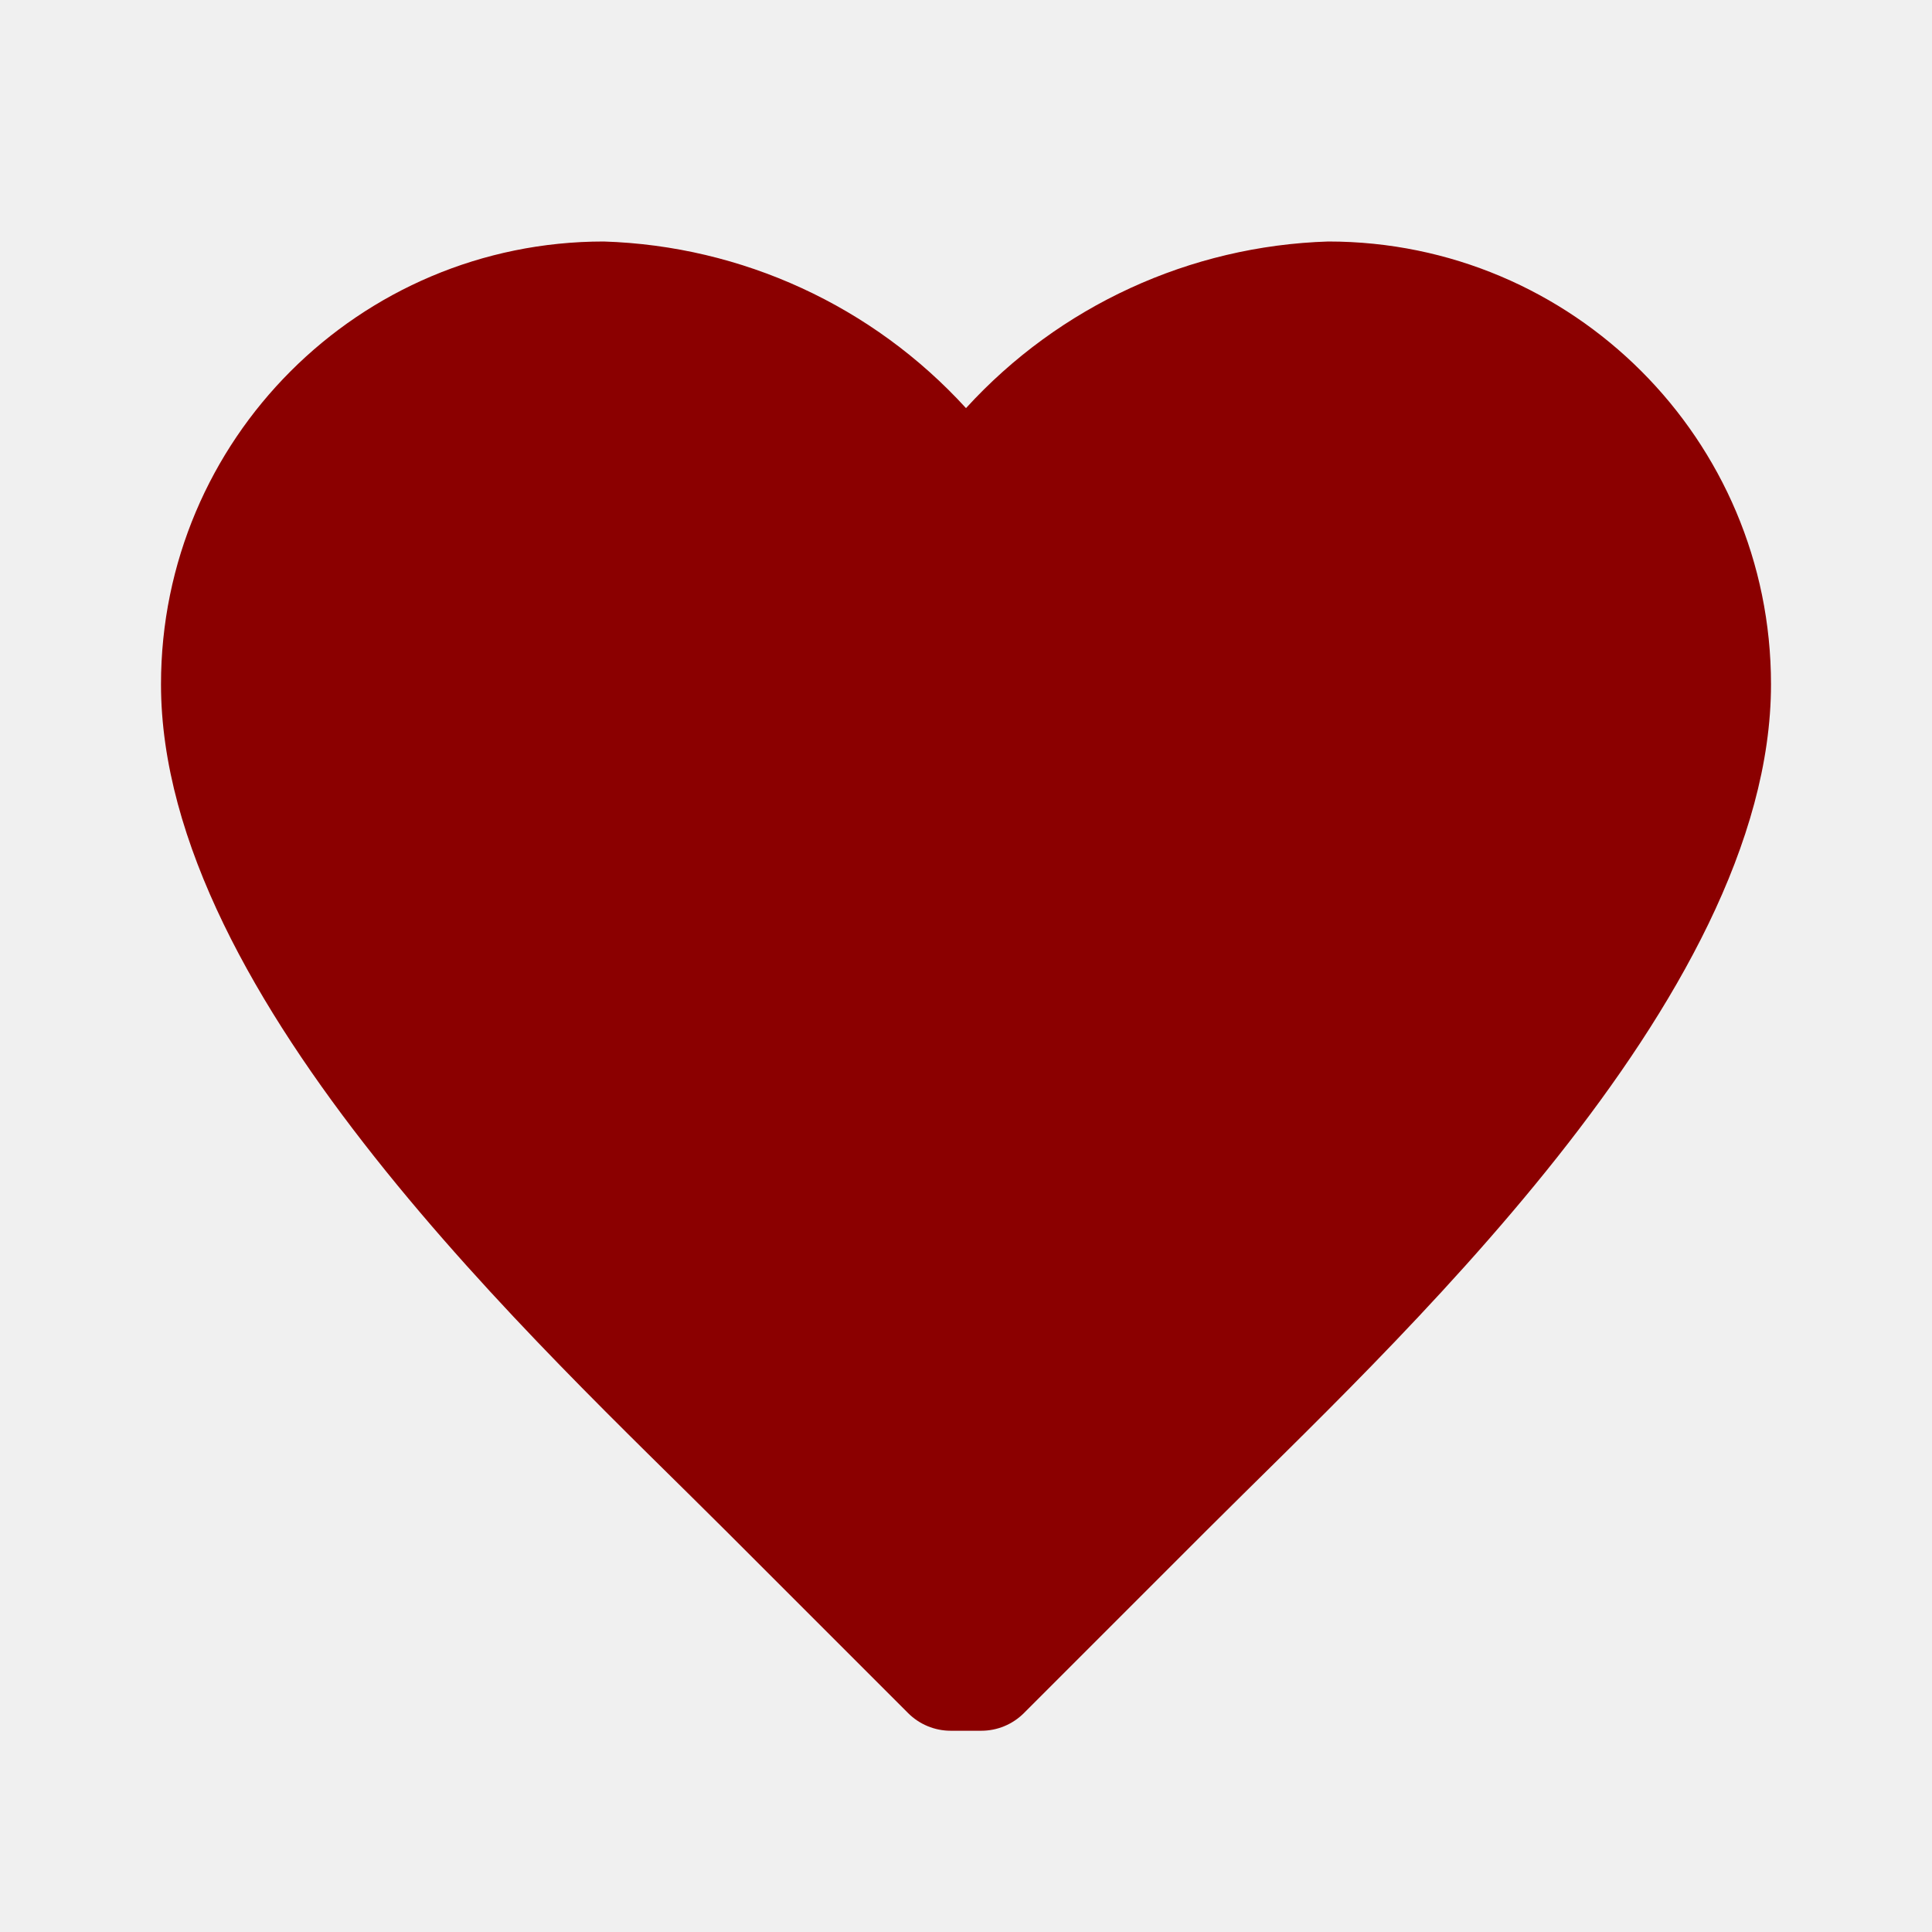
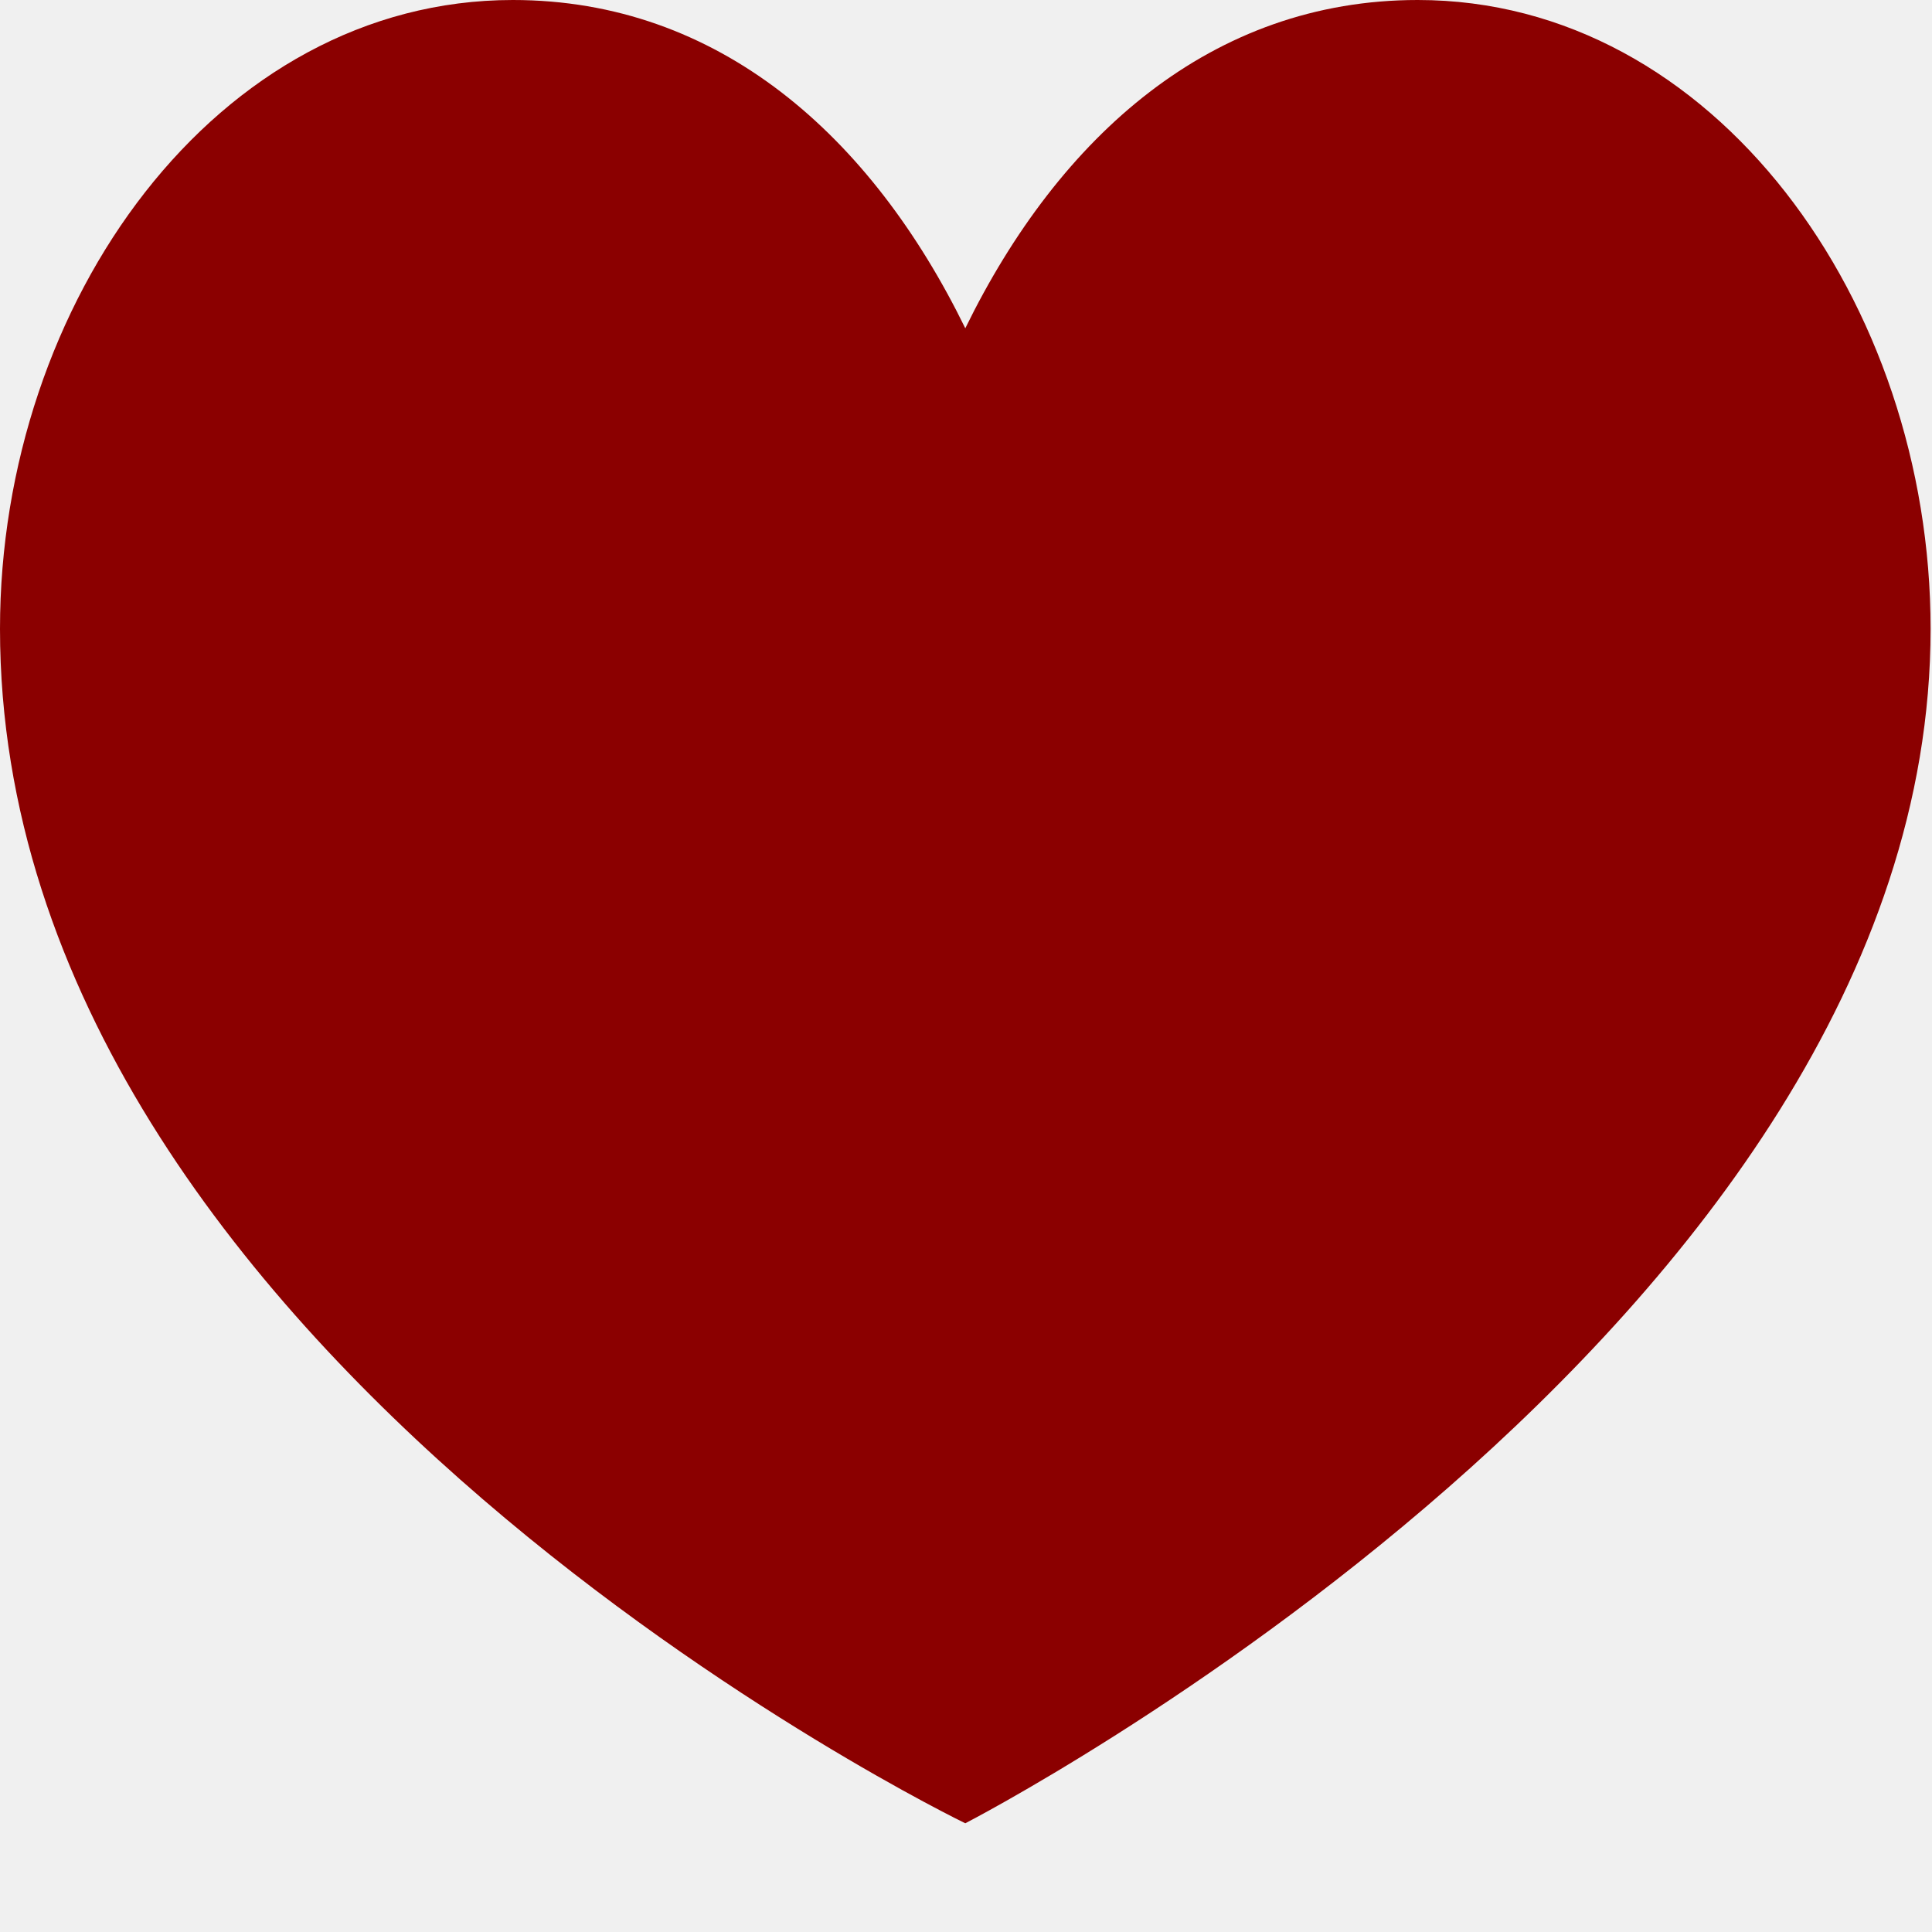
- <svg xmlns="http://www.w3.org/2000/svg" width="24" height="24" viewBox="0 0 24 24" fill="none">
-   <g clip-path="url(#clip0_104_18)">
-     <path d="M22 8.5C22 5.462 19.538 3 16.5 3C14.782 3.054 13.159 3.8 12 5.07C10.841 3.8 9.218 3.054 7.5 3C4.462 3 2 5.462 2 8.5C2 12.42 6.75 16.75 9 19L11.28 21.28C11.421 21.421 11.611 21.5 11.81 21.5H12.19C12.389 21.5 12.579 21.421 12.72 21.28L15 19C17.25 16.75 22 12.42 22 8.5Z" fill="#8B0000" />
-   </g>
-   <defs>
-     <clipPath id="clip0_104_18">
-       <rect width="24" height="24" fill="white" />
-     </clipPath>
-   </defs>
+ <svg xmlns="http://www.w3.org/2000/svg" width="11" height="11" viewBox="0 0 11 11" fill="none">
+   <path d="M0 3.58C0 1.722 1.232 0 2.92 0C4.091 0 4.96 0.773 5.496 1.869C6.032 0.773 6.901 0 8.072 0C9.76 0 10.992 1.723 10.992 3.58C10.992 7.555 5.496 10.381 5.496 10.381C5.496 10.381 0 7.726 0 3.58Z" fill="#8B0000" />
</svg>
